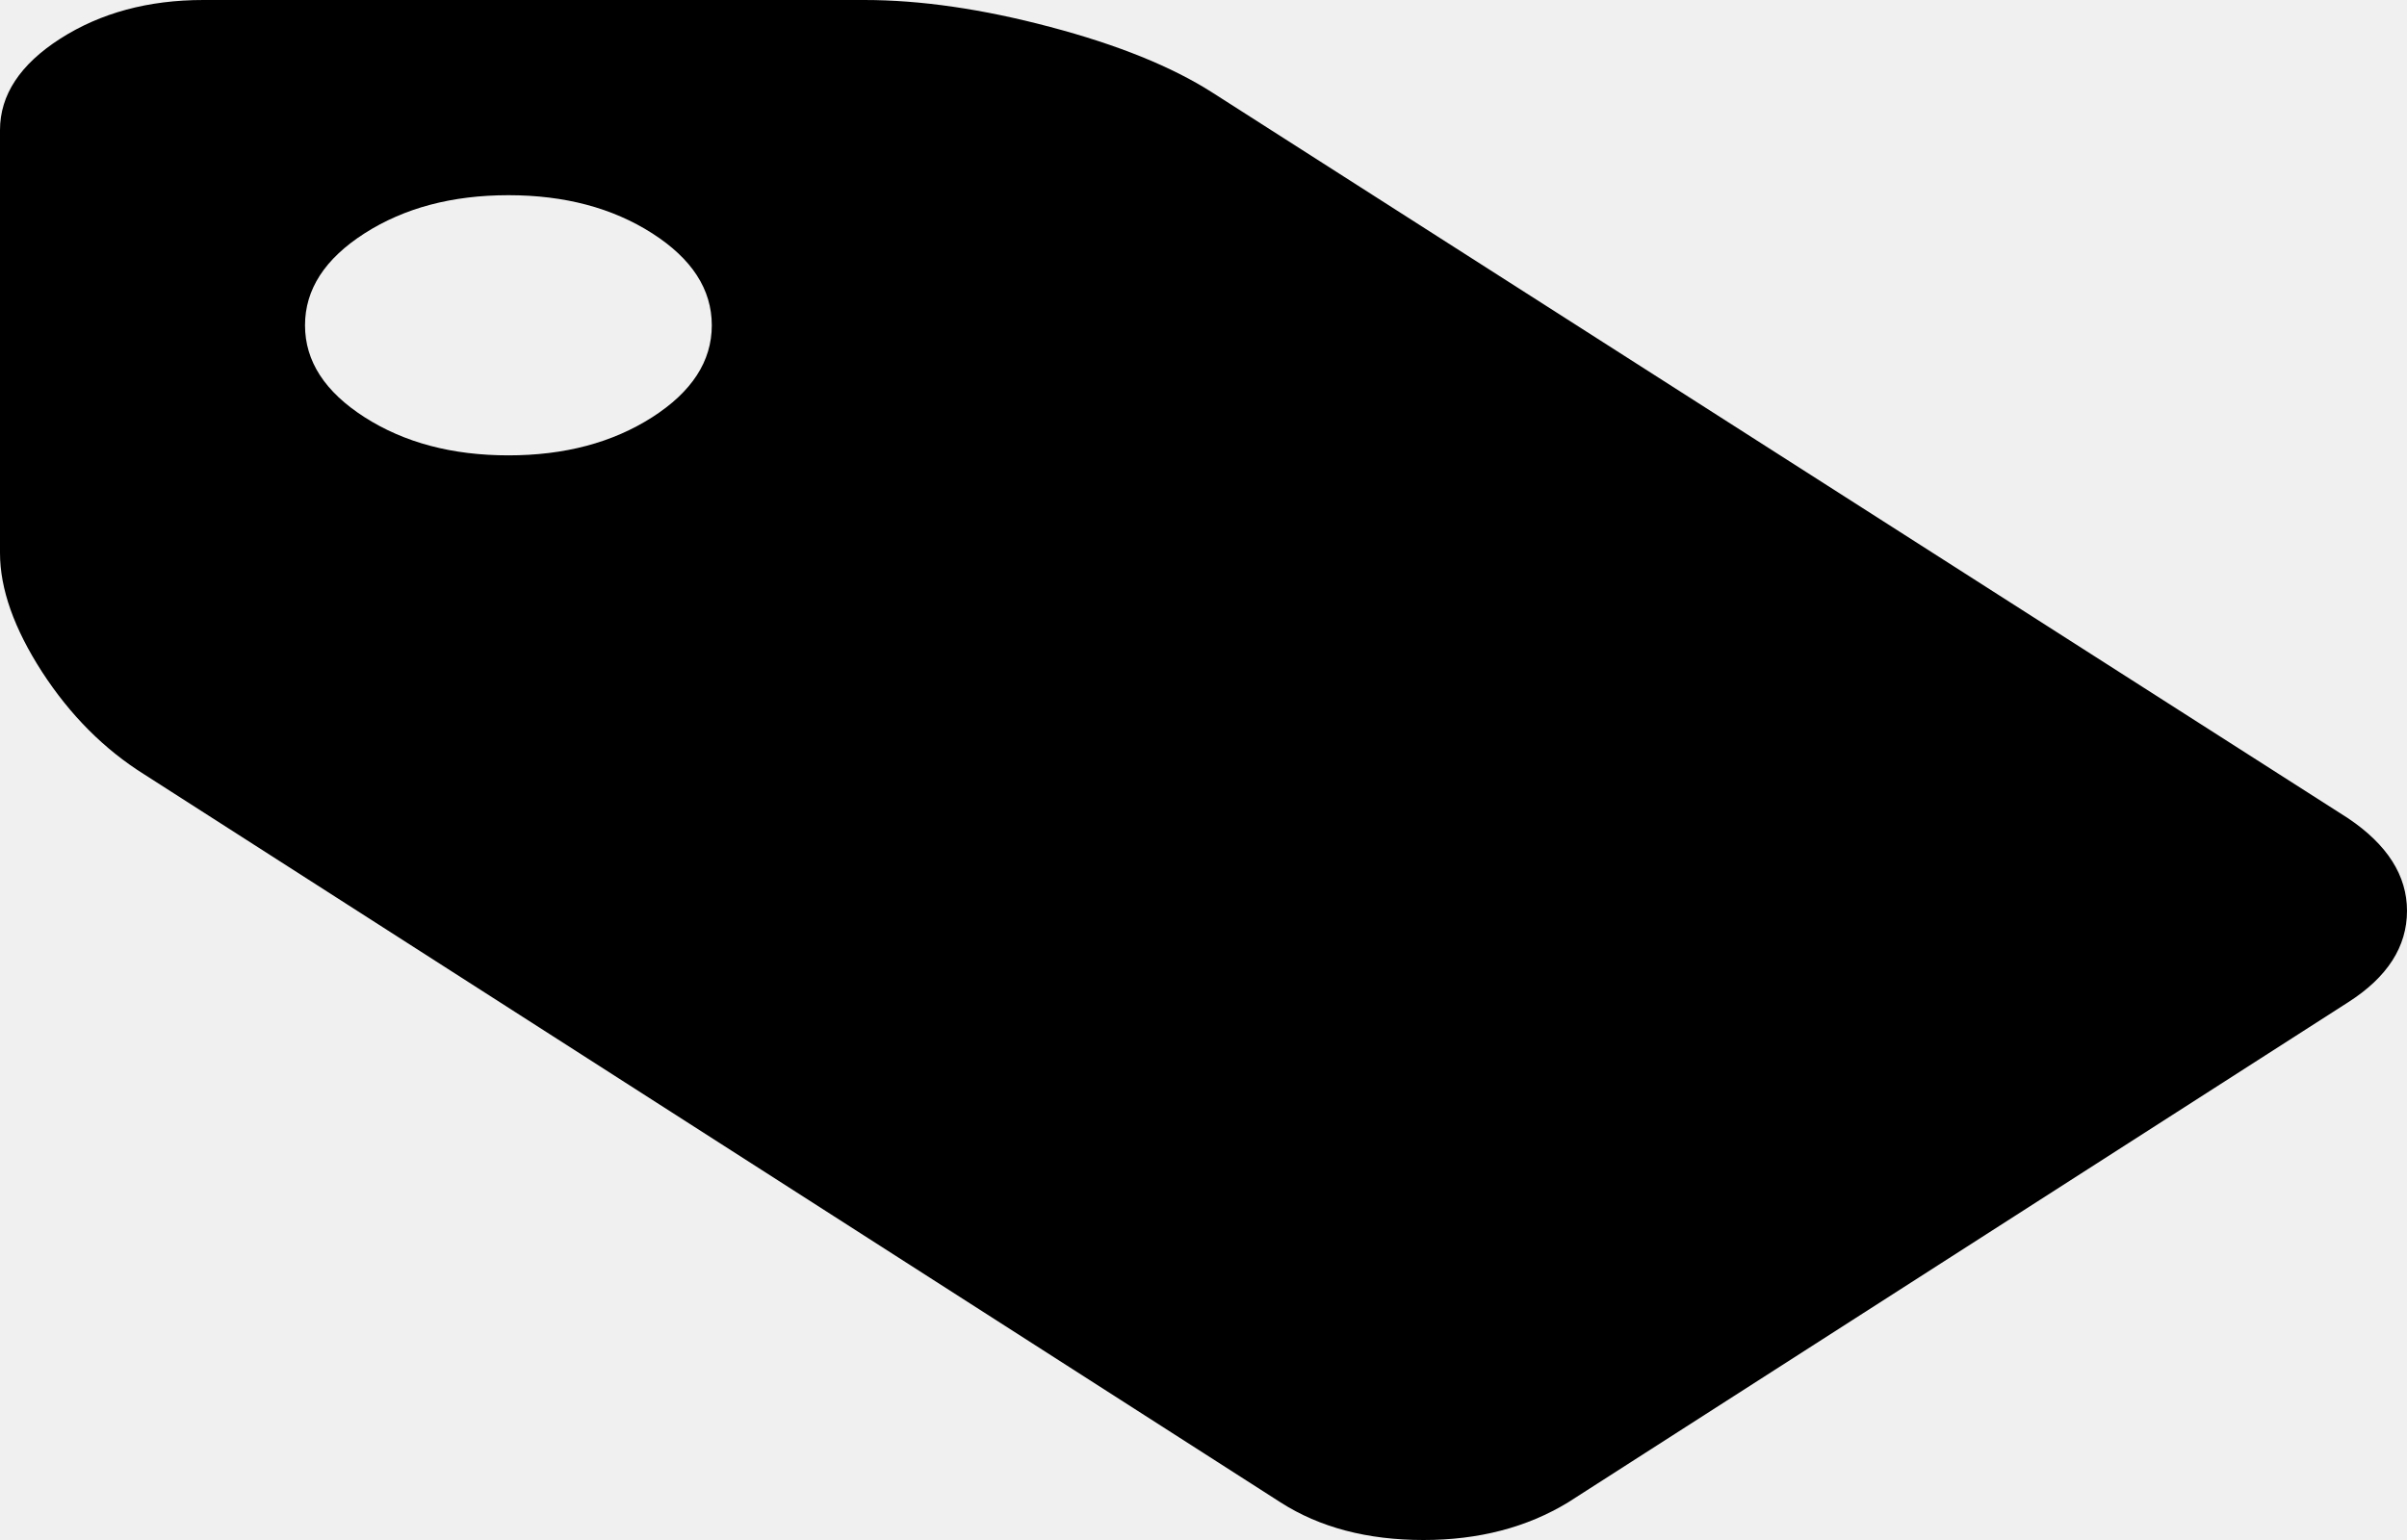
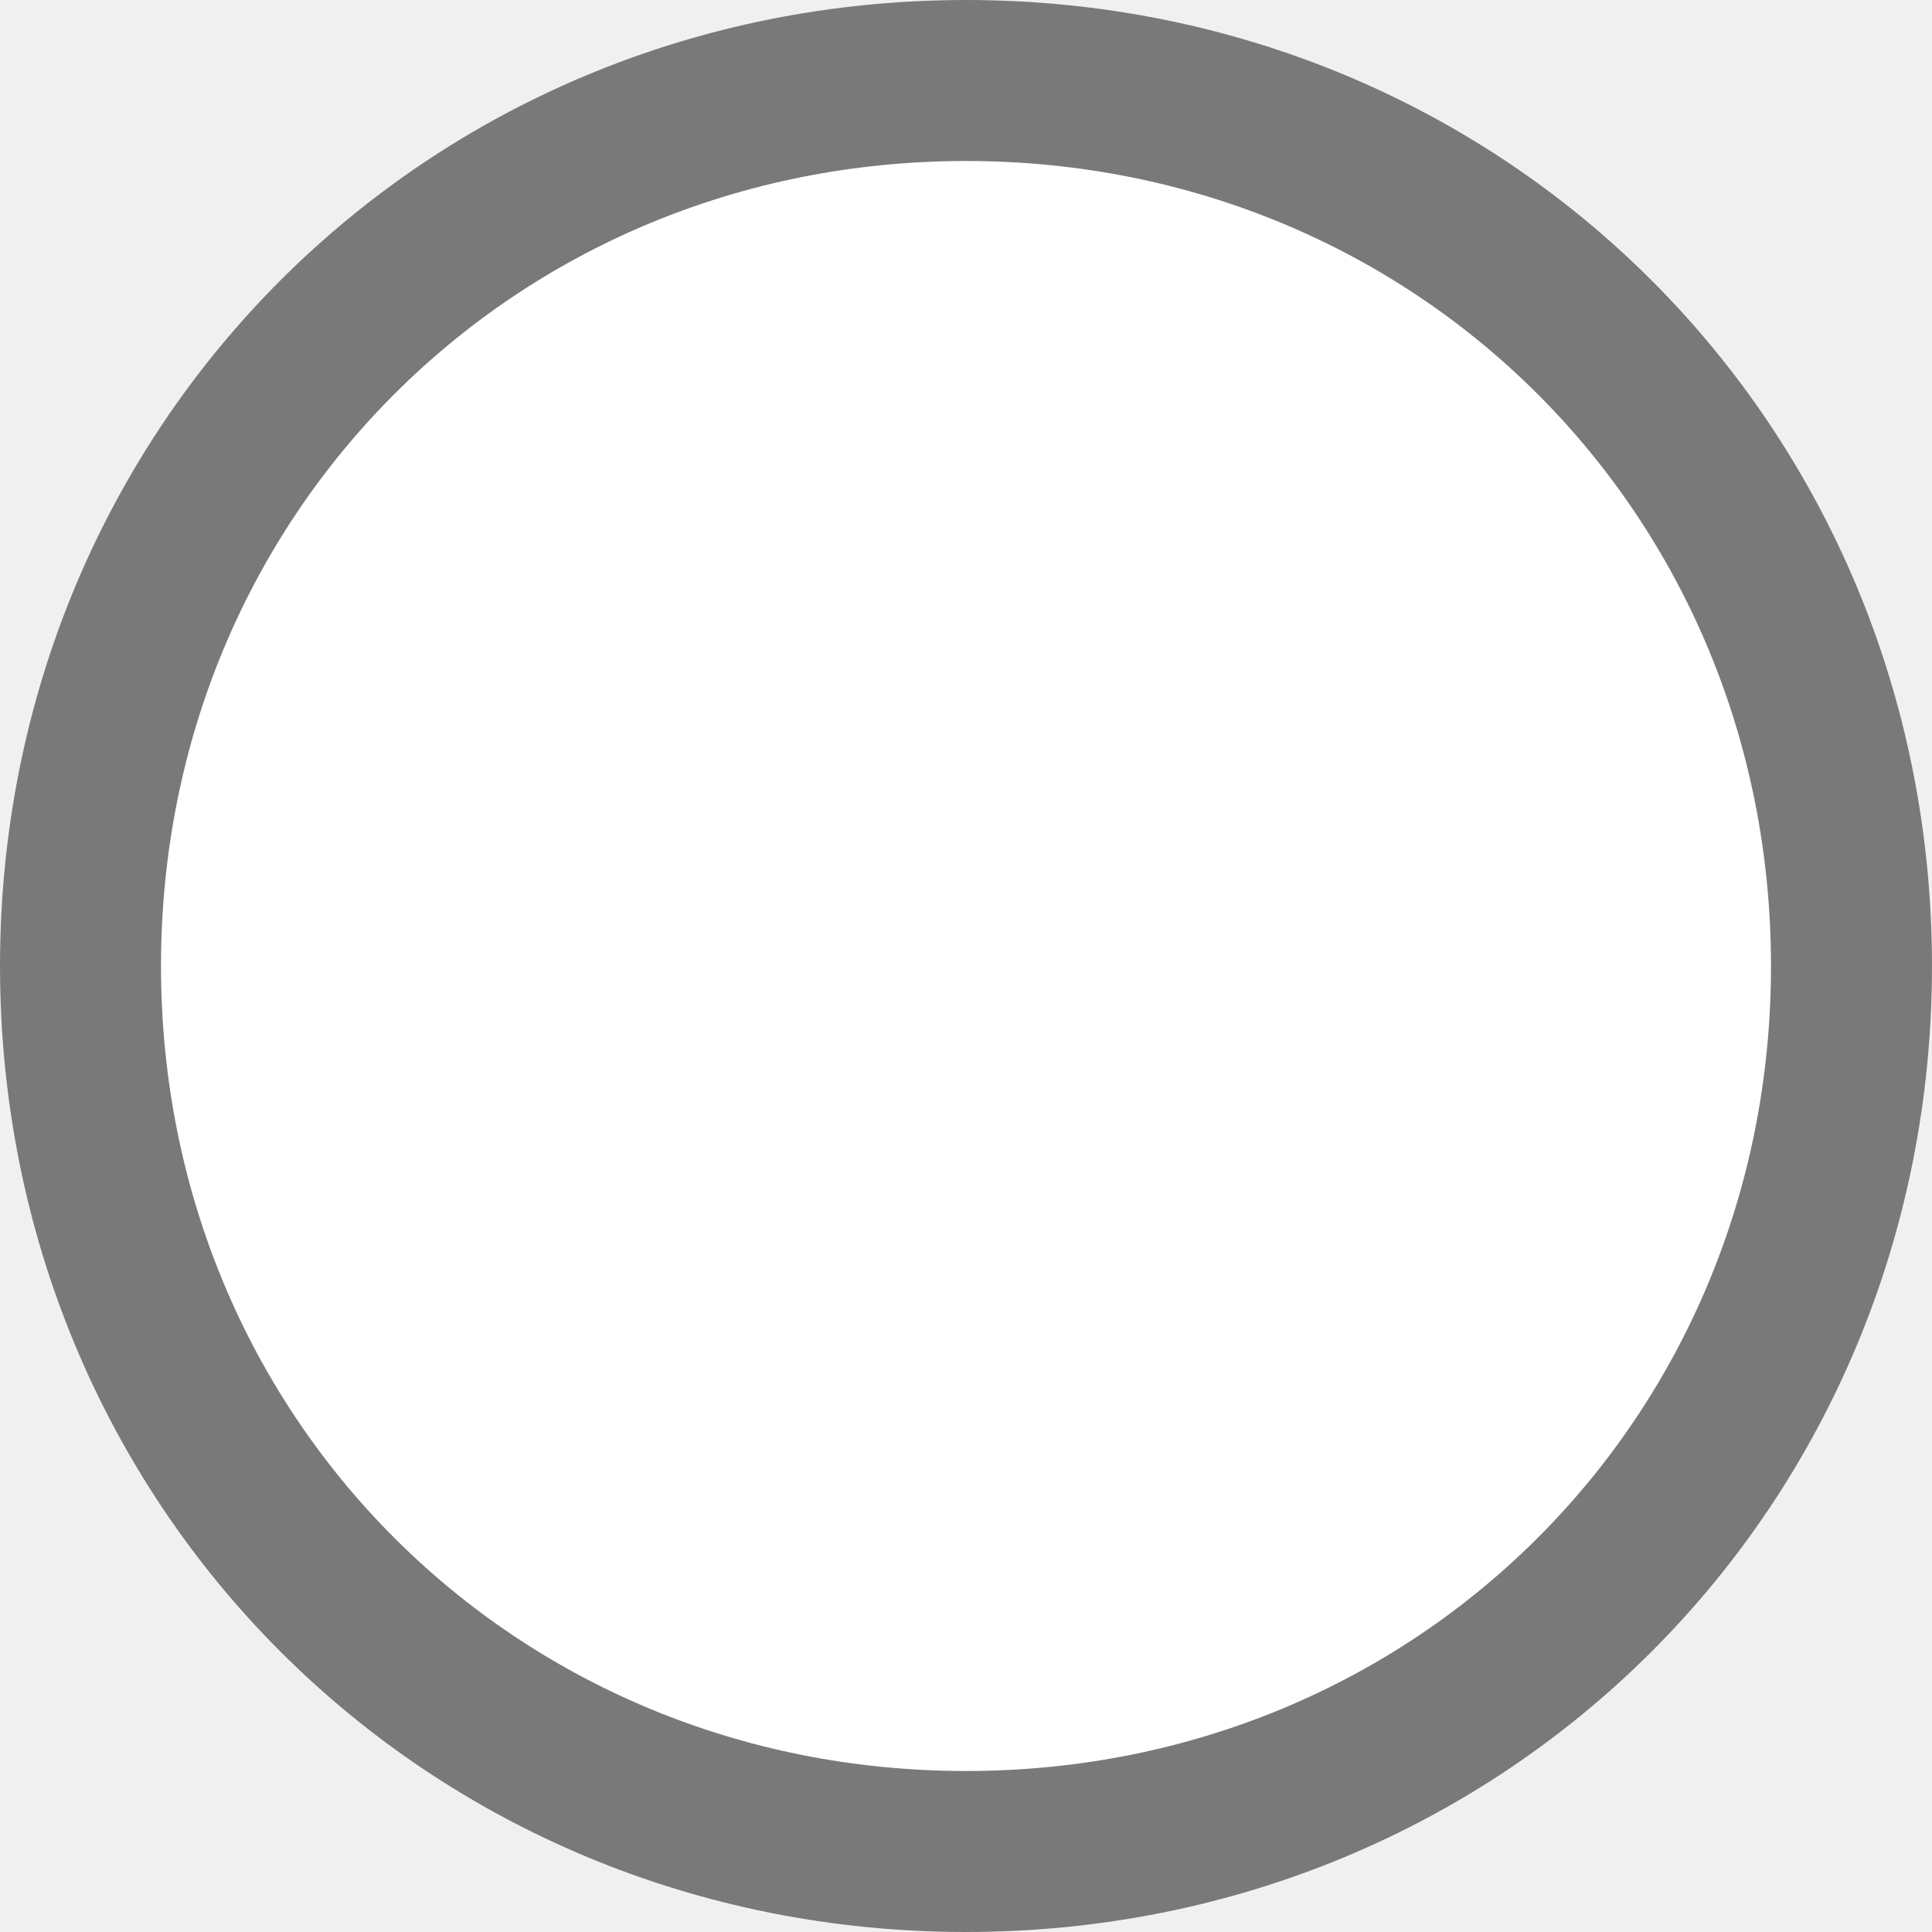
- <svg xmlns="http://www.w3.org/2000/svg" version="1.1" width="25px" height="16px">
-   <g transform="matrix(1 0 0 1 -539 -148 )">
-     <path d="M 6.774 4.335  C 7.186 4.071  7.393 3.753  7.393 3.38  C 7.393 3.006  7.186 2.688  6.774 2.424  C 6.361 2.16  5.864 2.028  5.281 2.028  C 4.697 2.028  4.2 2.16  3.787 2.424  C 3.375 2.688  3.168 3.006  3.168 3.38  C 3.168 3.753  3.375 4.071  3.787 4.335  C 4.2 4.599  4.697 4.731  5.281 4.731  C 5.864 4.731  6.361 4.599  6.774 4.335  Z M 24.389 8.502  C 24.796 8.776  25 9.097  25 9.463  C 25 9.836  24.796 10.153  24.389 10.413  L 16.287 15.609  C 15.858 15.87  15.358 16  14.785 16  C 14.202 16  13.707 15.87  13.3 15.609  L 1.502 8.048  C 1.084 7.787  0.729 7.431  0.437 6.981  C 0.146 6.53  0 6.118  0 5.745  L 0 1.352  C 0 0.986  0.209 0.669  0.627 0.401  C 1.045 0.134  1.54 0  2.112 0  L 8.977 0  C 9.56 0  10.204 0.093  10.908 0.28  C 11.612 0.466  12.173 0.694  12.591 0.961  L 24.389 8.502  Z " fill-rule="nonzero" fill="#000000" stroke="none" transform="matrix(1 0 0 1 539 148 )" />
-   </g>
+ <svg xmlns="http://www.w3.org/2000/svg" version="1.1" width="12px" height="12px" viewBox="304 477  12 12">
+   <path d="M 310 477  C 313.36 477  316 479.64  316 483  C 316 486.36  313.36 489  310 489  C 306.64 489  304 486.36  304 483  C 304 479.64  306.64 477  310 477  Z " fill-rule="nonzero" fill="#ffffff" stroke="none" />
+   <path d="M 310 477.5  C 313.08 477.5  315.5 479.92  315.5 483  C 315.5 486.08  313.08 488.5  310 488.5  C 306.92 488.5  304.5 486.08  304.5 483  C 304.5 479.92  306.92 477.5  310 477.5  Z " stroke-width="1" stroke="#797979" fill="none" />
</svg>
